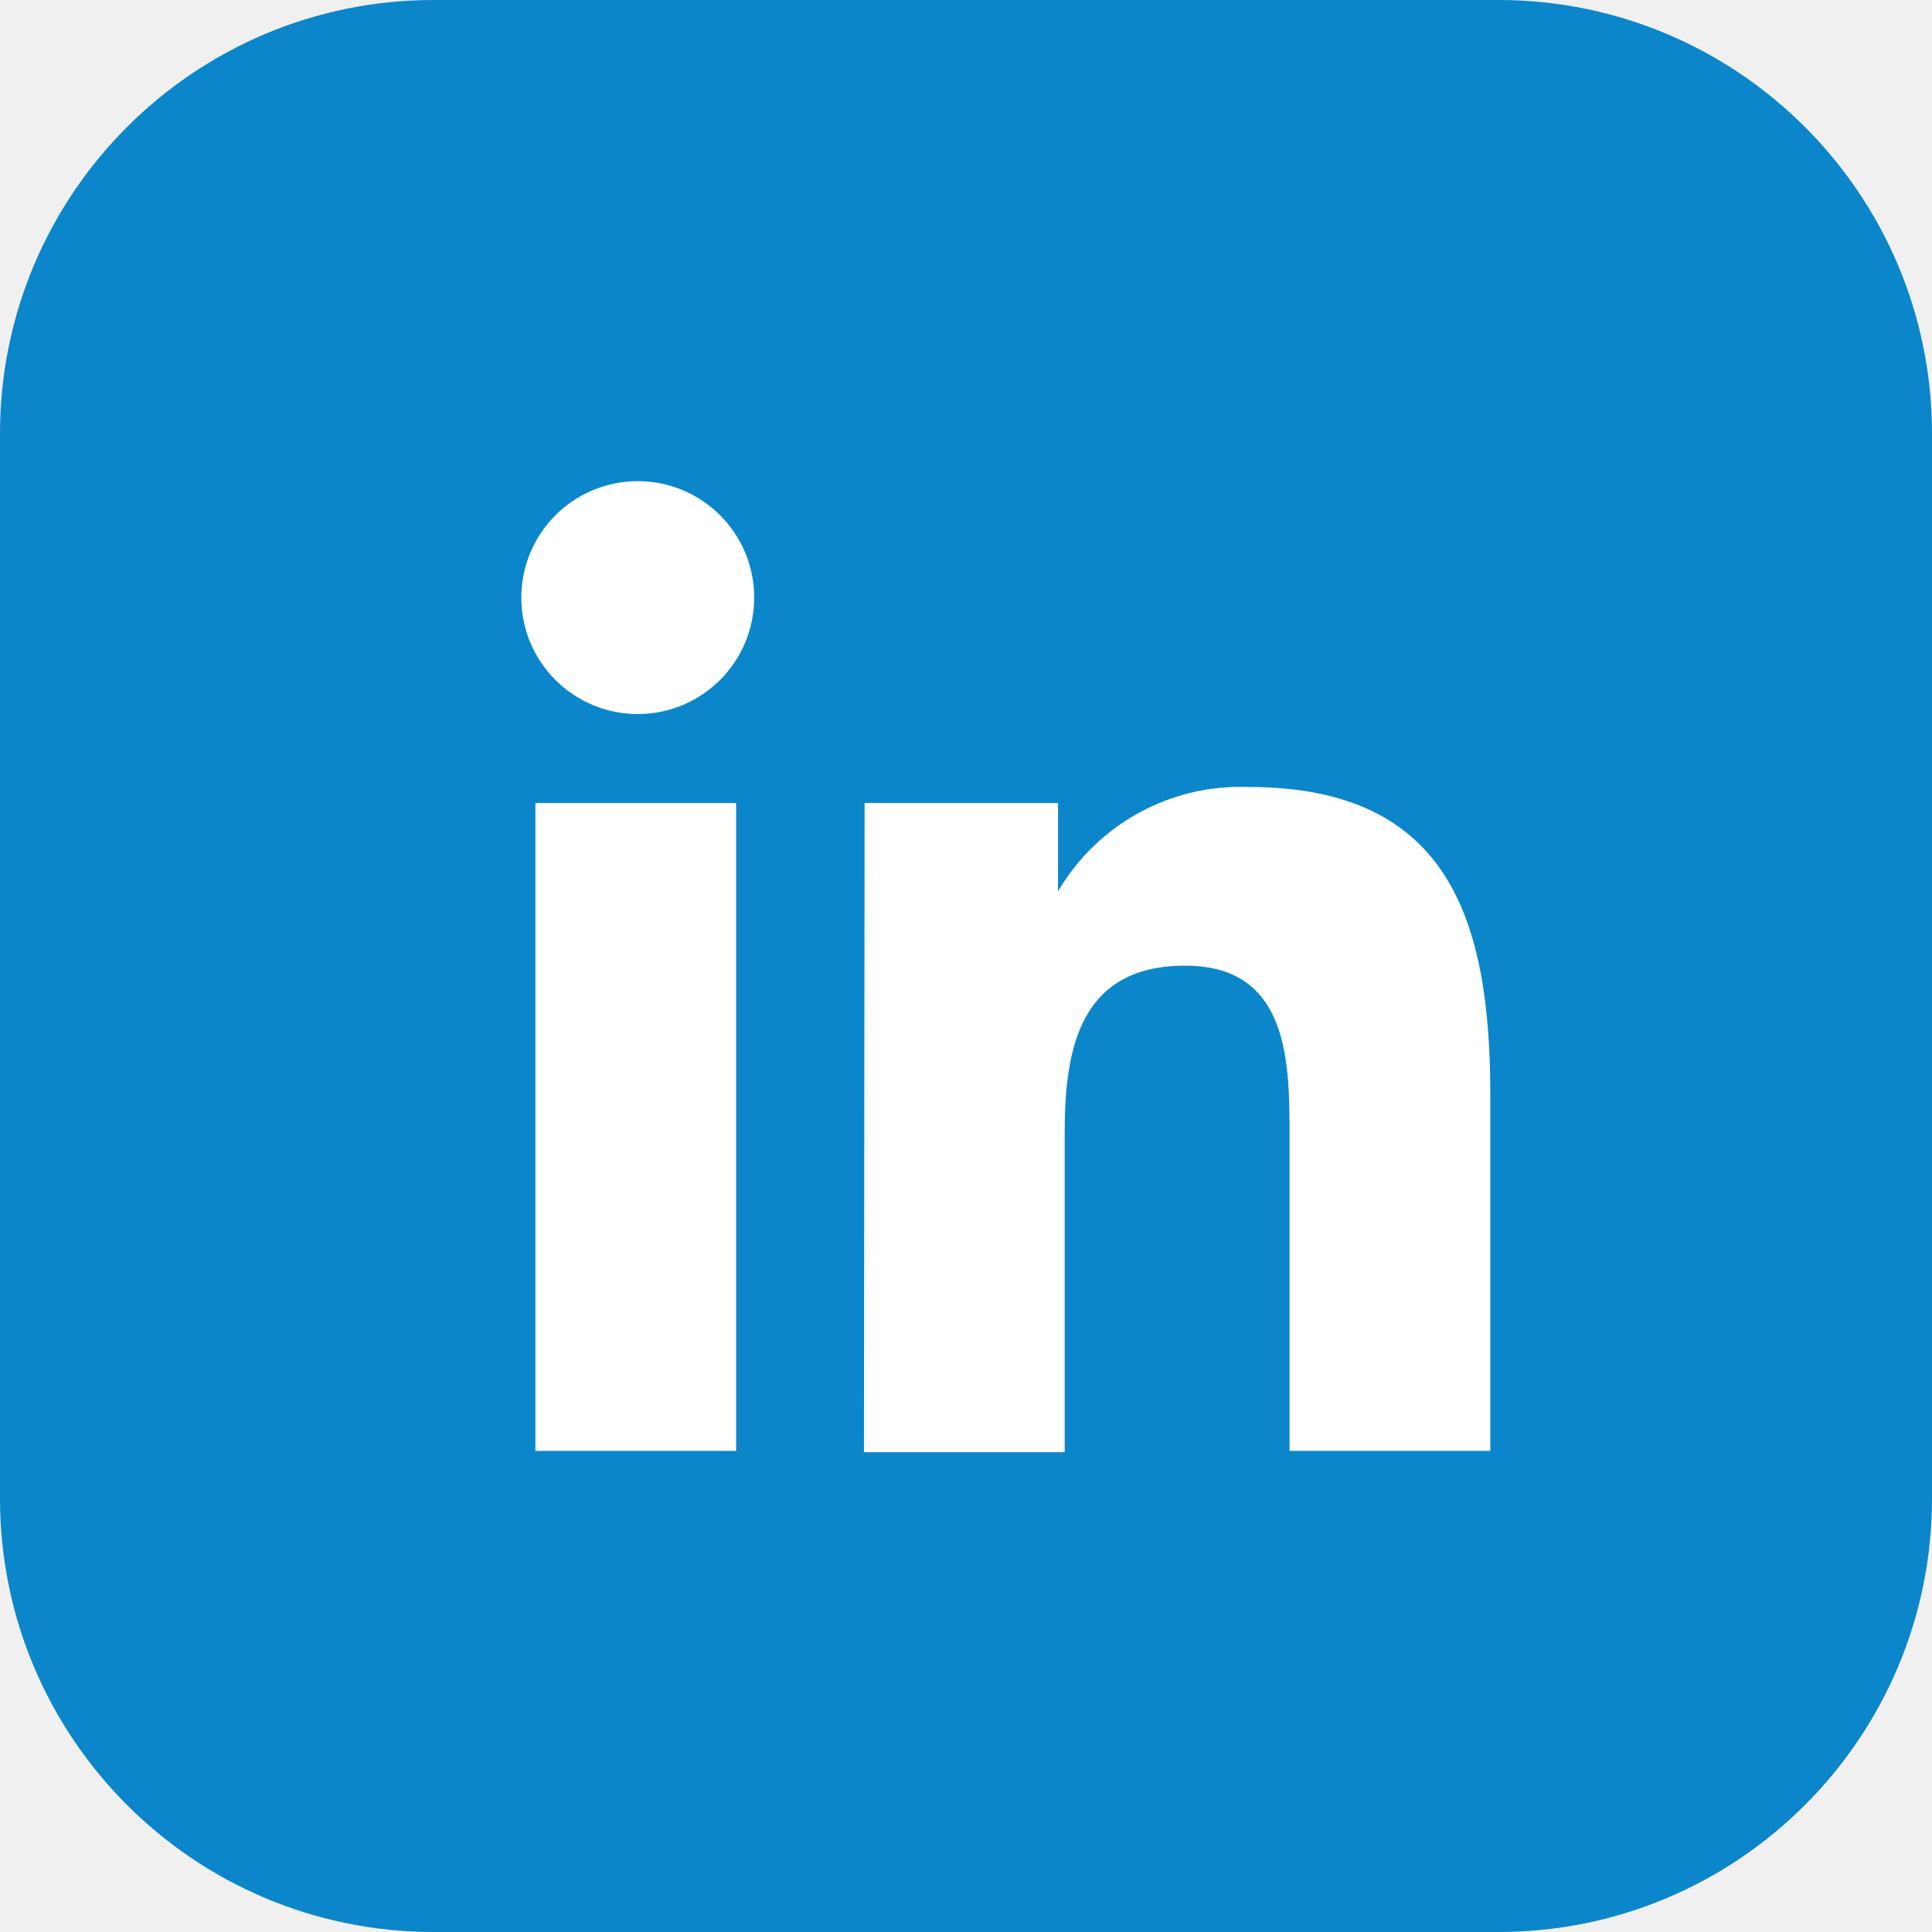
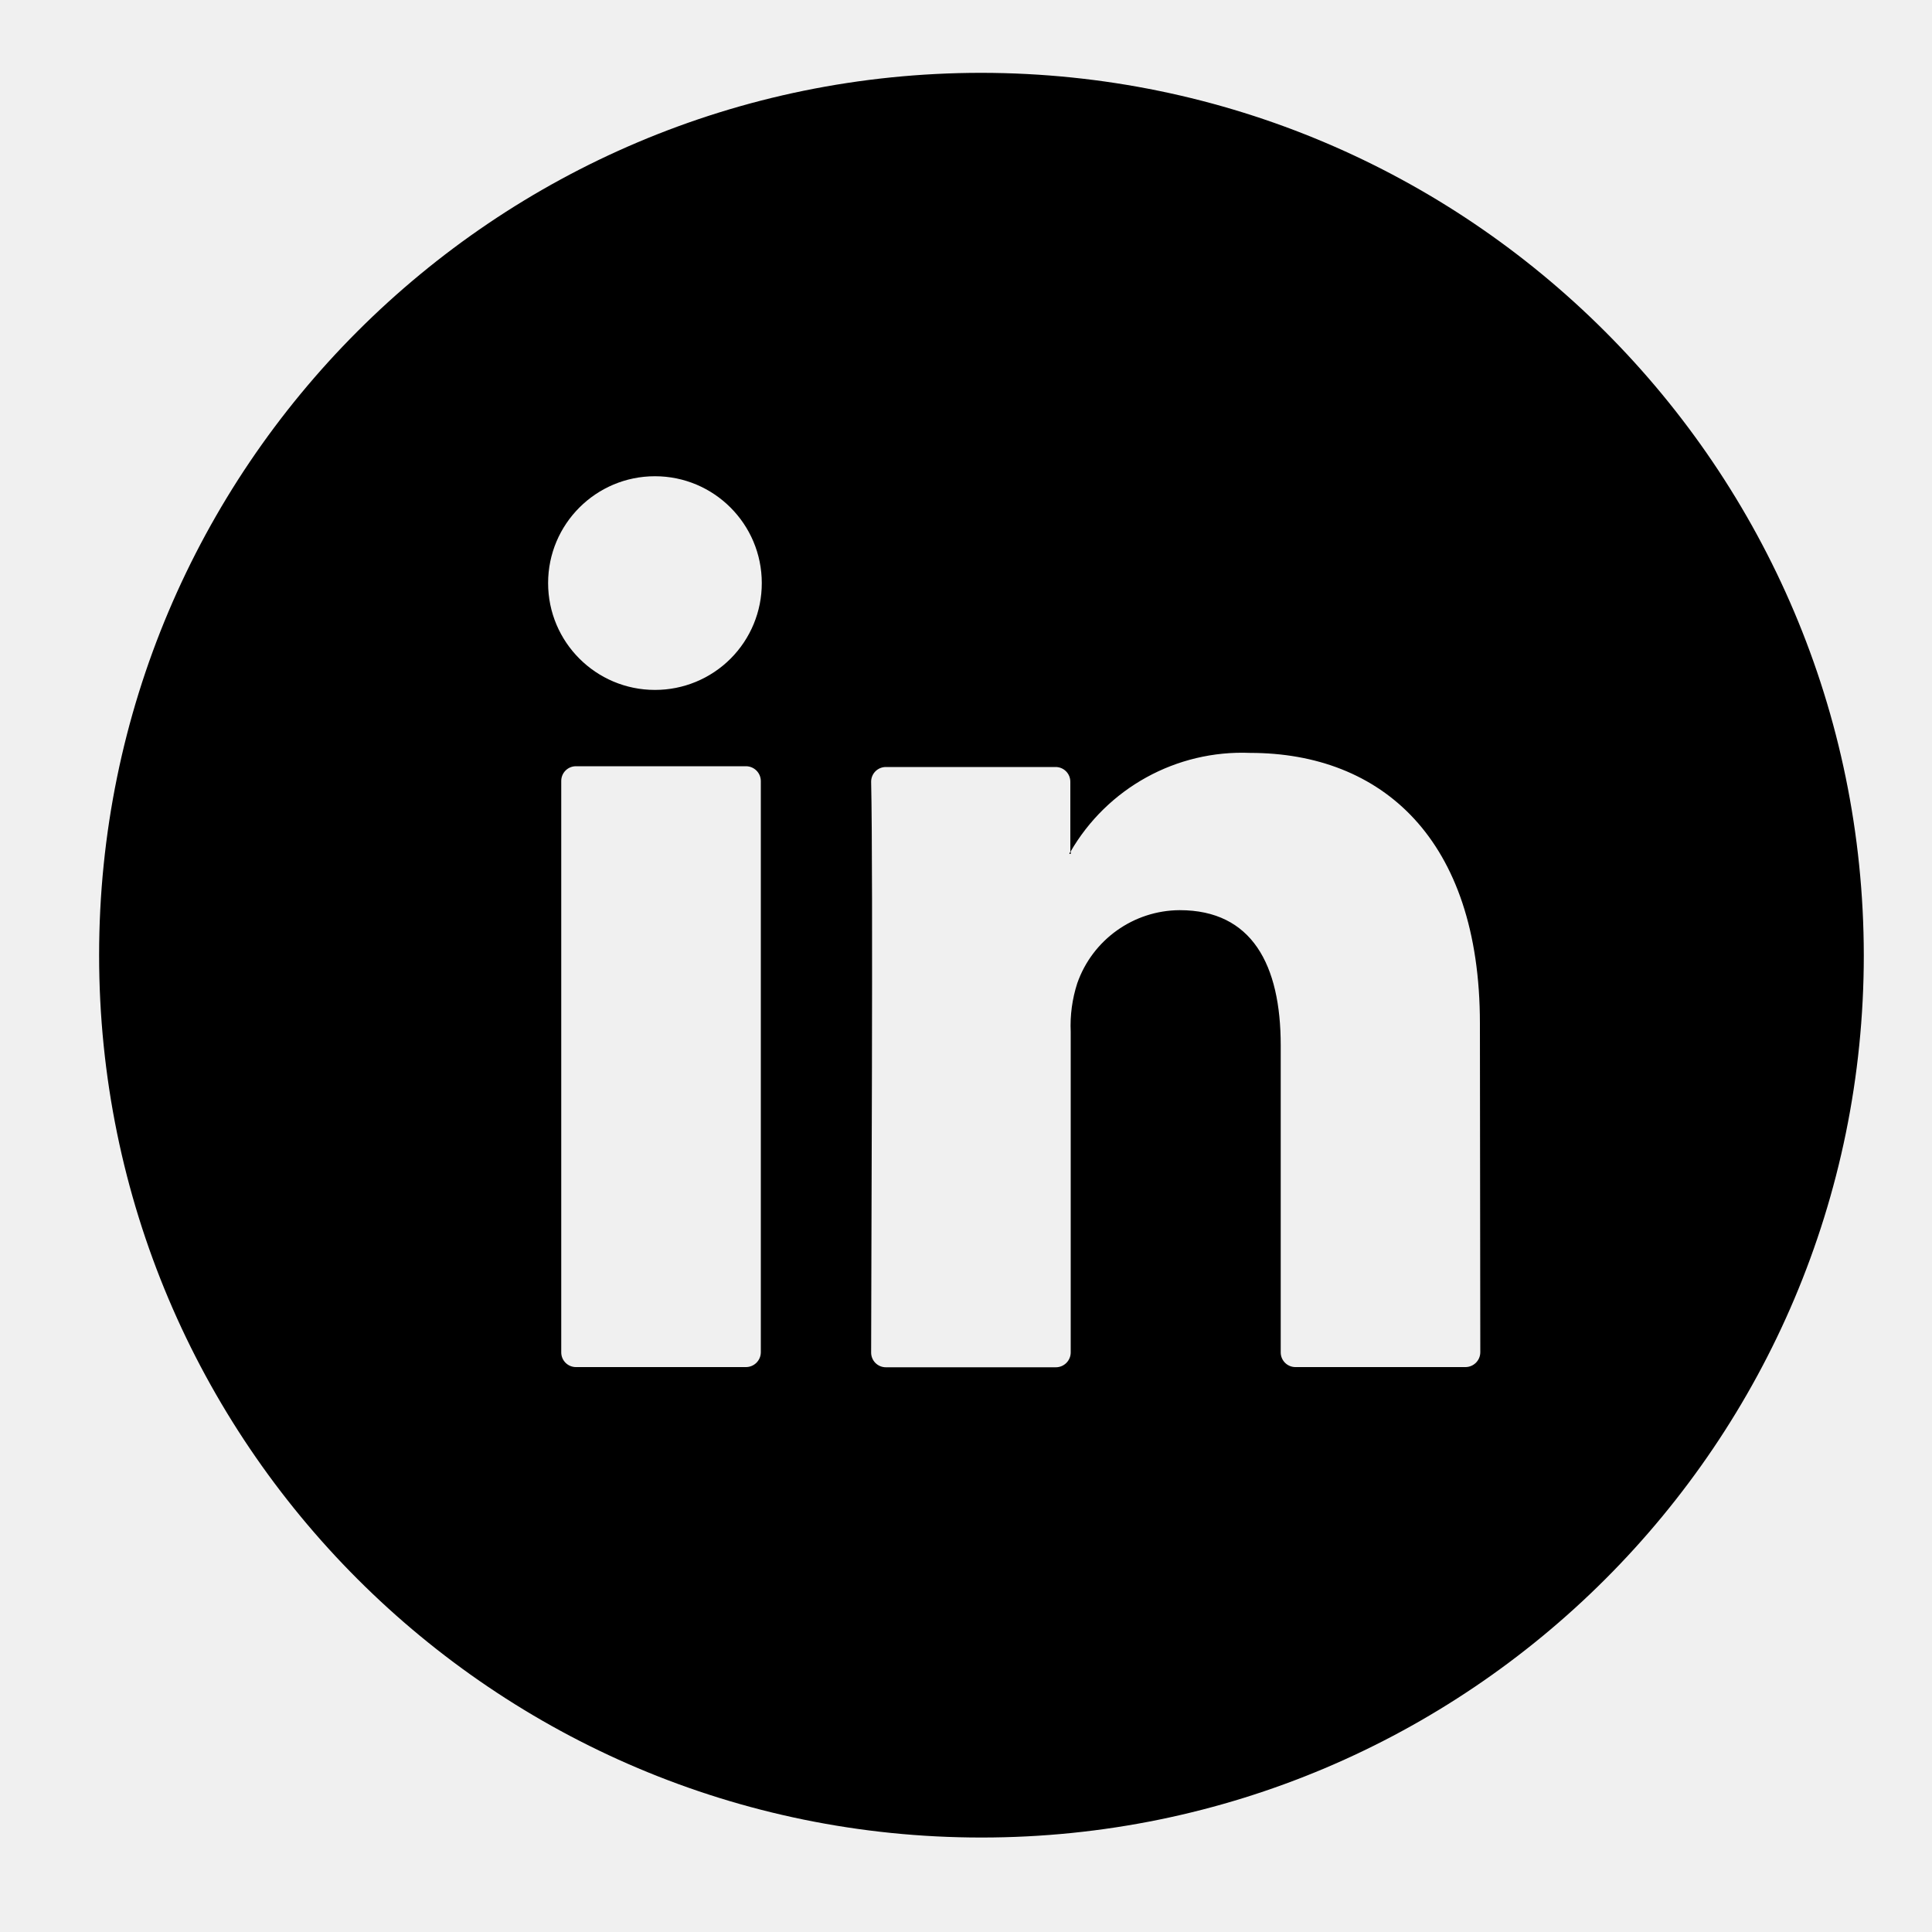
- <svg xmlns="http://www.w3.org/2000/svg" viewBox="0 0 28.87 28.87" id="linkedin">
-   <g data-name="Layer 2">
-     <g data-name="Layer 1">
-       <rect width="28.87" height="28.87" fill="#0b86ca" rx="6.48" ry="6.48" />
-       <path fill="#fff" d="M8 12h3v9.68H8zm1.53-4.81a1.74 1.74 0 11-1.74 1.75 1.74 1.74 0 011.74-1.75M12.92 12h2.89v1.32a3.16 3.16 0 012.85-1.56c3 0 3.61 2 3.61 4.61v5.31h-3V17c0-1.12 0-2.57-1.56-2.57s-1.8 1.22-1.8 2.48v4.79h-3z" />
-     </g>
-   </g>
+ <svg xmlns="http://www.w3.org/2000/svg" data-name="Layer 1" viewBox="0 0 100 100" id="linkedin">
+   <path d="M55.35,44.17h.07v-.11Zm0,0h.07v-.11Zm0,0h.07v-.11Zm0,0h.07v-.11Zm0,0h.07v-.11Zm0,0h.07v-.11Zm0,0h.07v-.11Zm0,0h.07v-.11Zm0,0h.07v-.11Zm0,0h.07v-.11Zm0,0h.07v-.11Zm0,0h.07v-.11Zm0,0h.07v-.11Zm0,0h.07v-.11Zm0,0h.07v-.11Zm0,0h.07v-.11ZM50.8,3.77A45.67,45.67,0,1,0,96.47,49.44,45.72,45.72,0,0,0,50.8,3.77ZM39.38,70a.77.77,0,0,1-.77.76h-8.8a.76.76,0,0,1-.76-.76V40.43a.76.76,0,0,1,.76-.77h8.8a.77.77,0,0,1,.77.77ZM33.9,35.71a5.53,5.53,0,1,1,5.53-5.53A5.52,5.52,0,0,1,33.9,35.71ZM76.62,70a.77.77,0,0,1-.77.76h-8.8a.76.76,0,0,1-.76-.76V54.11c0-4.18-1.49-7-5.23-7a5.65,5.65,0,0,0-5.3,3.78,7.12,7.12,0,0,0-.34,2.52V70a.77.77,0,0,1-.77.77h-8.8a.76.76,0,0,1-.76-.77c0-4.22.11-24.71,0-29.53a.76.76,0,0,1,.76-.77h8.78a.76.76,0,0,1,.77.77v3.63a10.26,10.26,0,0,1,9.31-5.13c6.79,0,11.89,4.44,11.89,14Zm-21.2-25.8v-.11l-.07.11Zm-.07,0h.07v-.11Zm0,0h.07v-.11Zm0,0h.07v-.11Zm0,0h.07v-.11Zm0,0h.07v-.11Zm0,0h.07v-.11Zm0,0h.07v-.11Zm0,0h.07v-.11Zm0,0h.07v-.11Zm0,0h.07v-.11Zm0,0h.07v-.11Zm0,0h.07v-.11Zm0,0h.07v-.11Zm0,0h.07v-.11Z" />
</svg>
